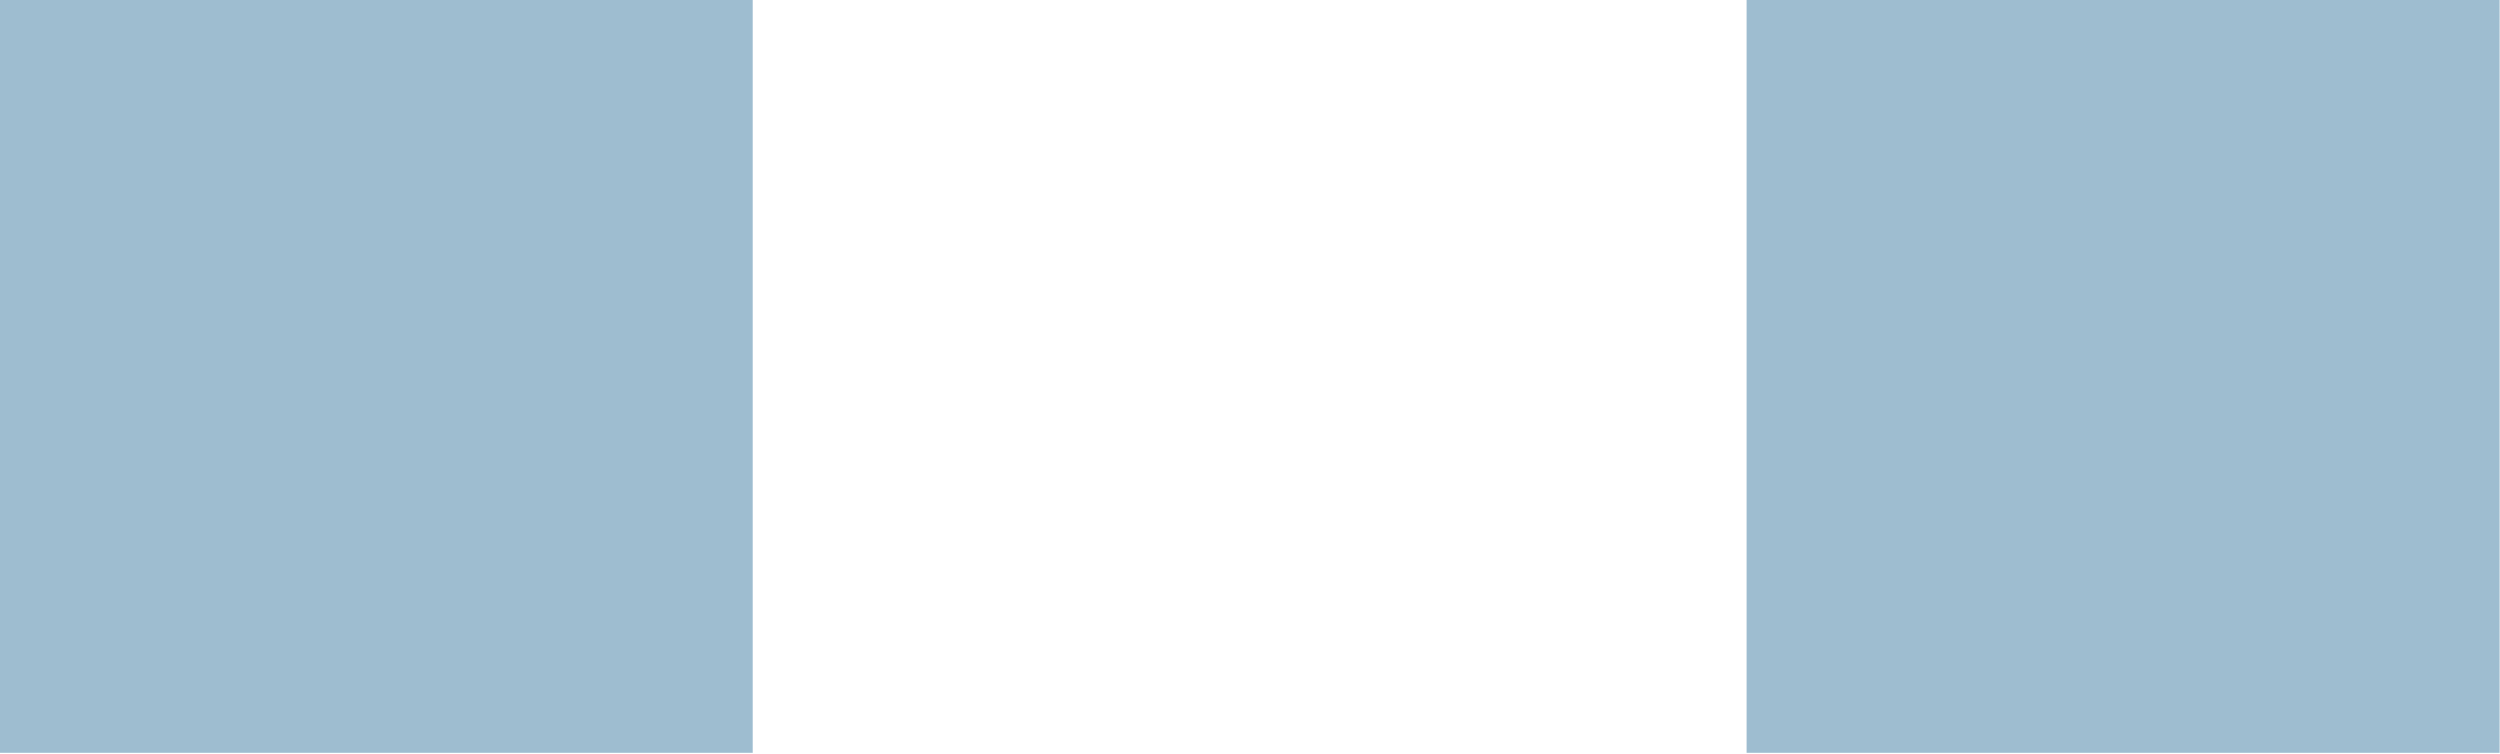
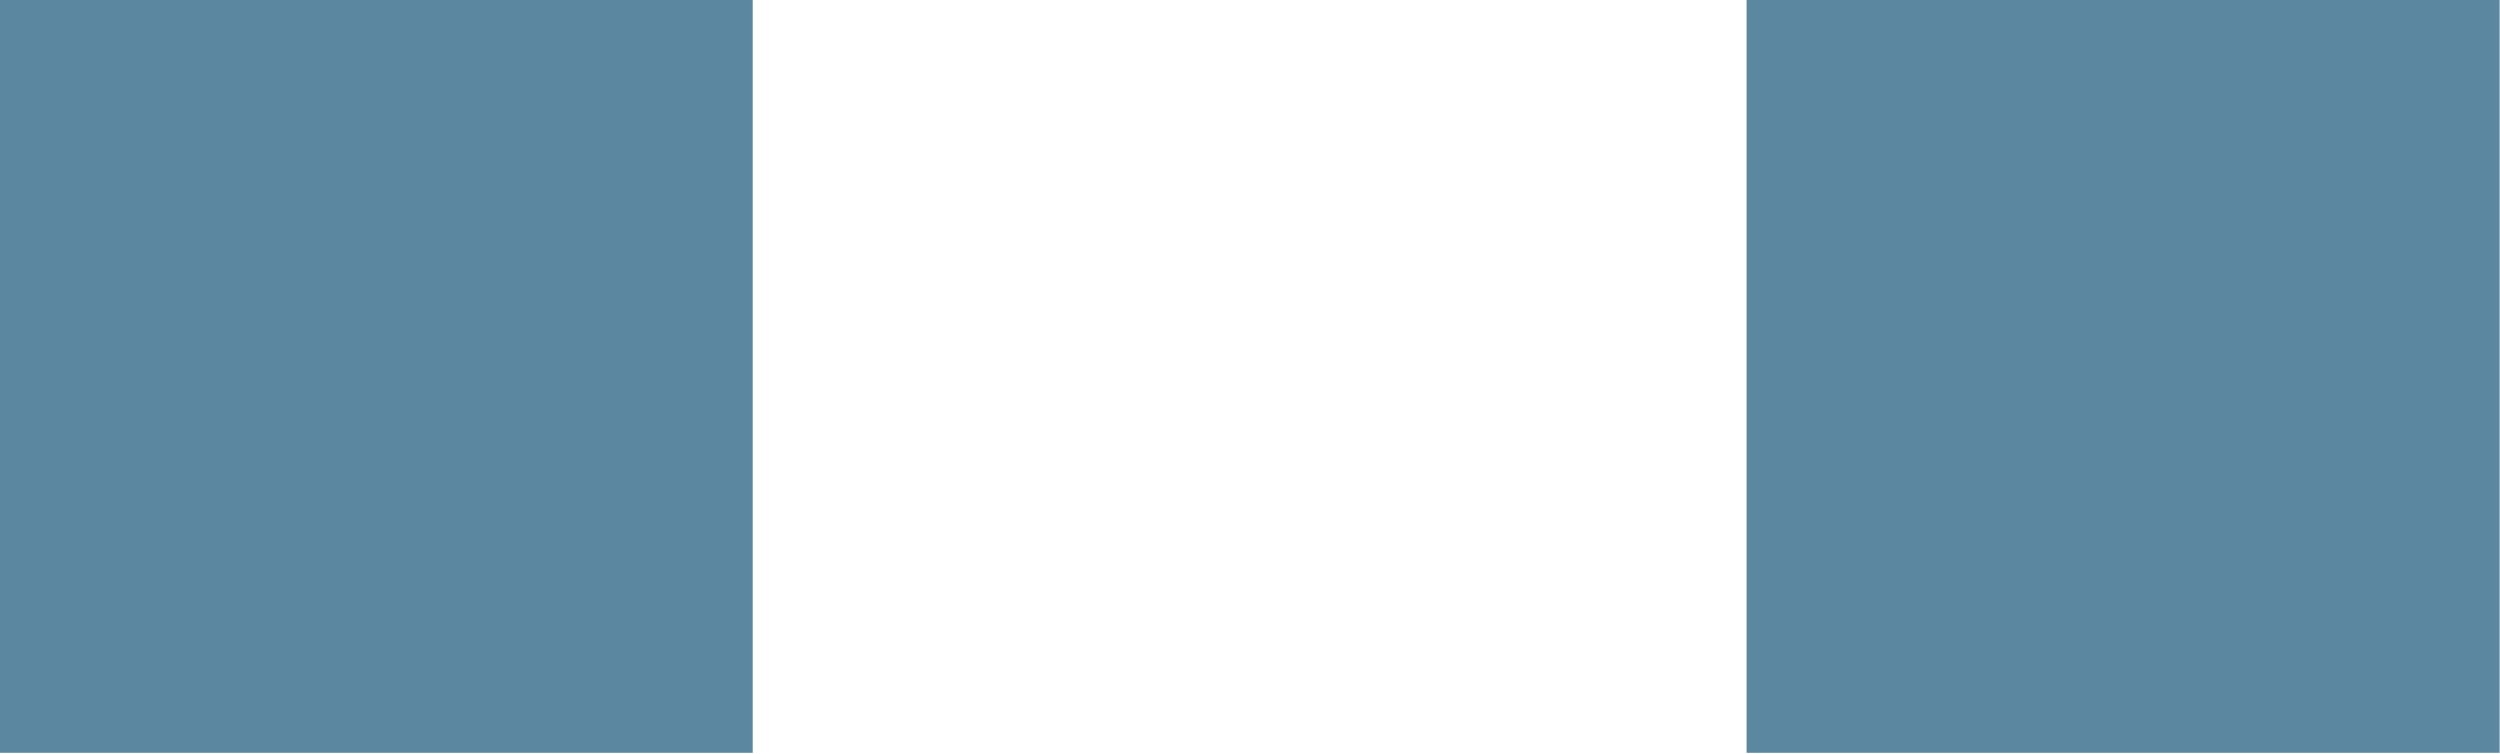
<svg xmlns="http://www.w3.org/2000/svg" xmlns:xlink="http://www.w3.org/1999/xlink" width="3.32" height="1" viewBox="0 0 3.32 1" version="1.1" id="svg831">
  <defs id="defs825" />
  <style id="current-color-scheme" type="text/css">
      .ColorScheme-Text {
      }
      .ColorScheme-Background{
      }
      .ColorScheme-Highlight{
      }
      .ColorScheme-ViewText {
      }
      .ColorScheme-ViewBackground{
      }
      .ColorScheme-ViewHover {
      }
      .ColorScheme-ViewFocus{
      }
      .ColorScheme-ButtonText {
      }
      .ColorScheme-ButtonBackground{
      }
      .ColorScheme-ButtonHover {
      }
      .ColorScheme-ButtonFocus{
      }
  </style>
  <g id="layer1" transform="translate(-109.4714,-493.4893)">
-     <rect y="493.489" x="109.471" height="1" width="1" id="vertical-line" style="fill:#8eb2c8;fill-opacity:0.852;stroke:none;stroke-width:2;stroke-linecap:round;stroke-linejoin:round;stroke-miterlimit:4;stroke-dasharray:none;stroke-opacity:1" />
+     <rect y="493.489" x="109.471" height="1" width="1" id="vertical-line" style="fill:#40728f;fill-opacity:0.851;stroke:none;stroke-width:2;stroke-linecap:round;stroke-linejoin:round;stroke-miterlimit:4;stroke-dasharray:none;stroke-opacity:1" />
    <use x="0" y="0" xlink:href="#vertical-line" id="horizontal-line" transform="translate(2.319881)" />
  </g>
</svg>
